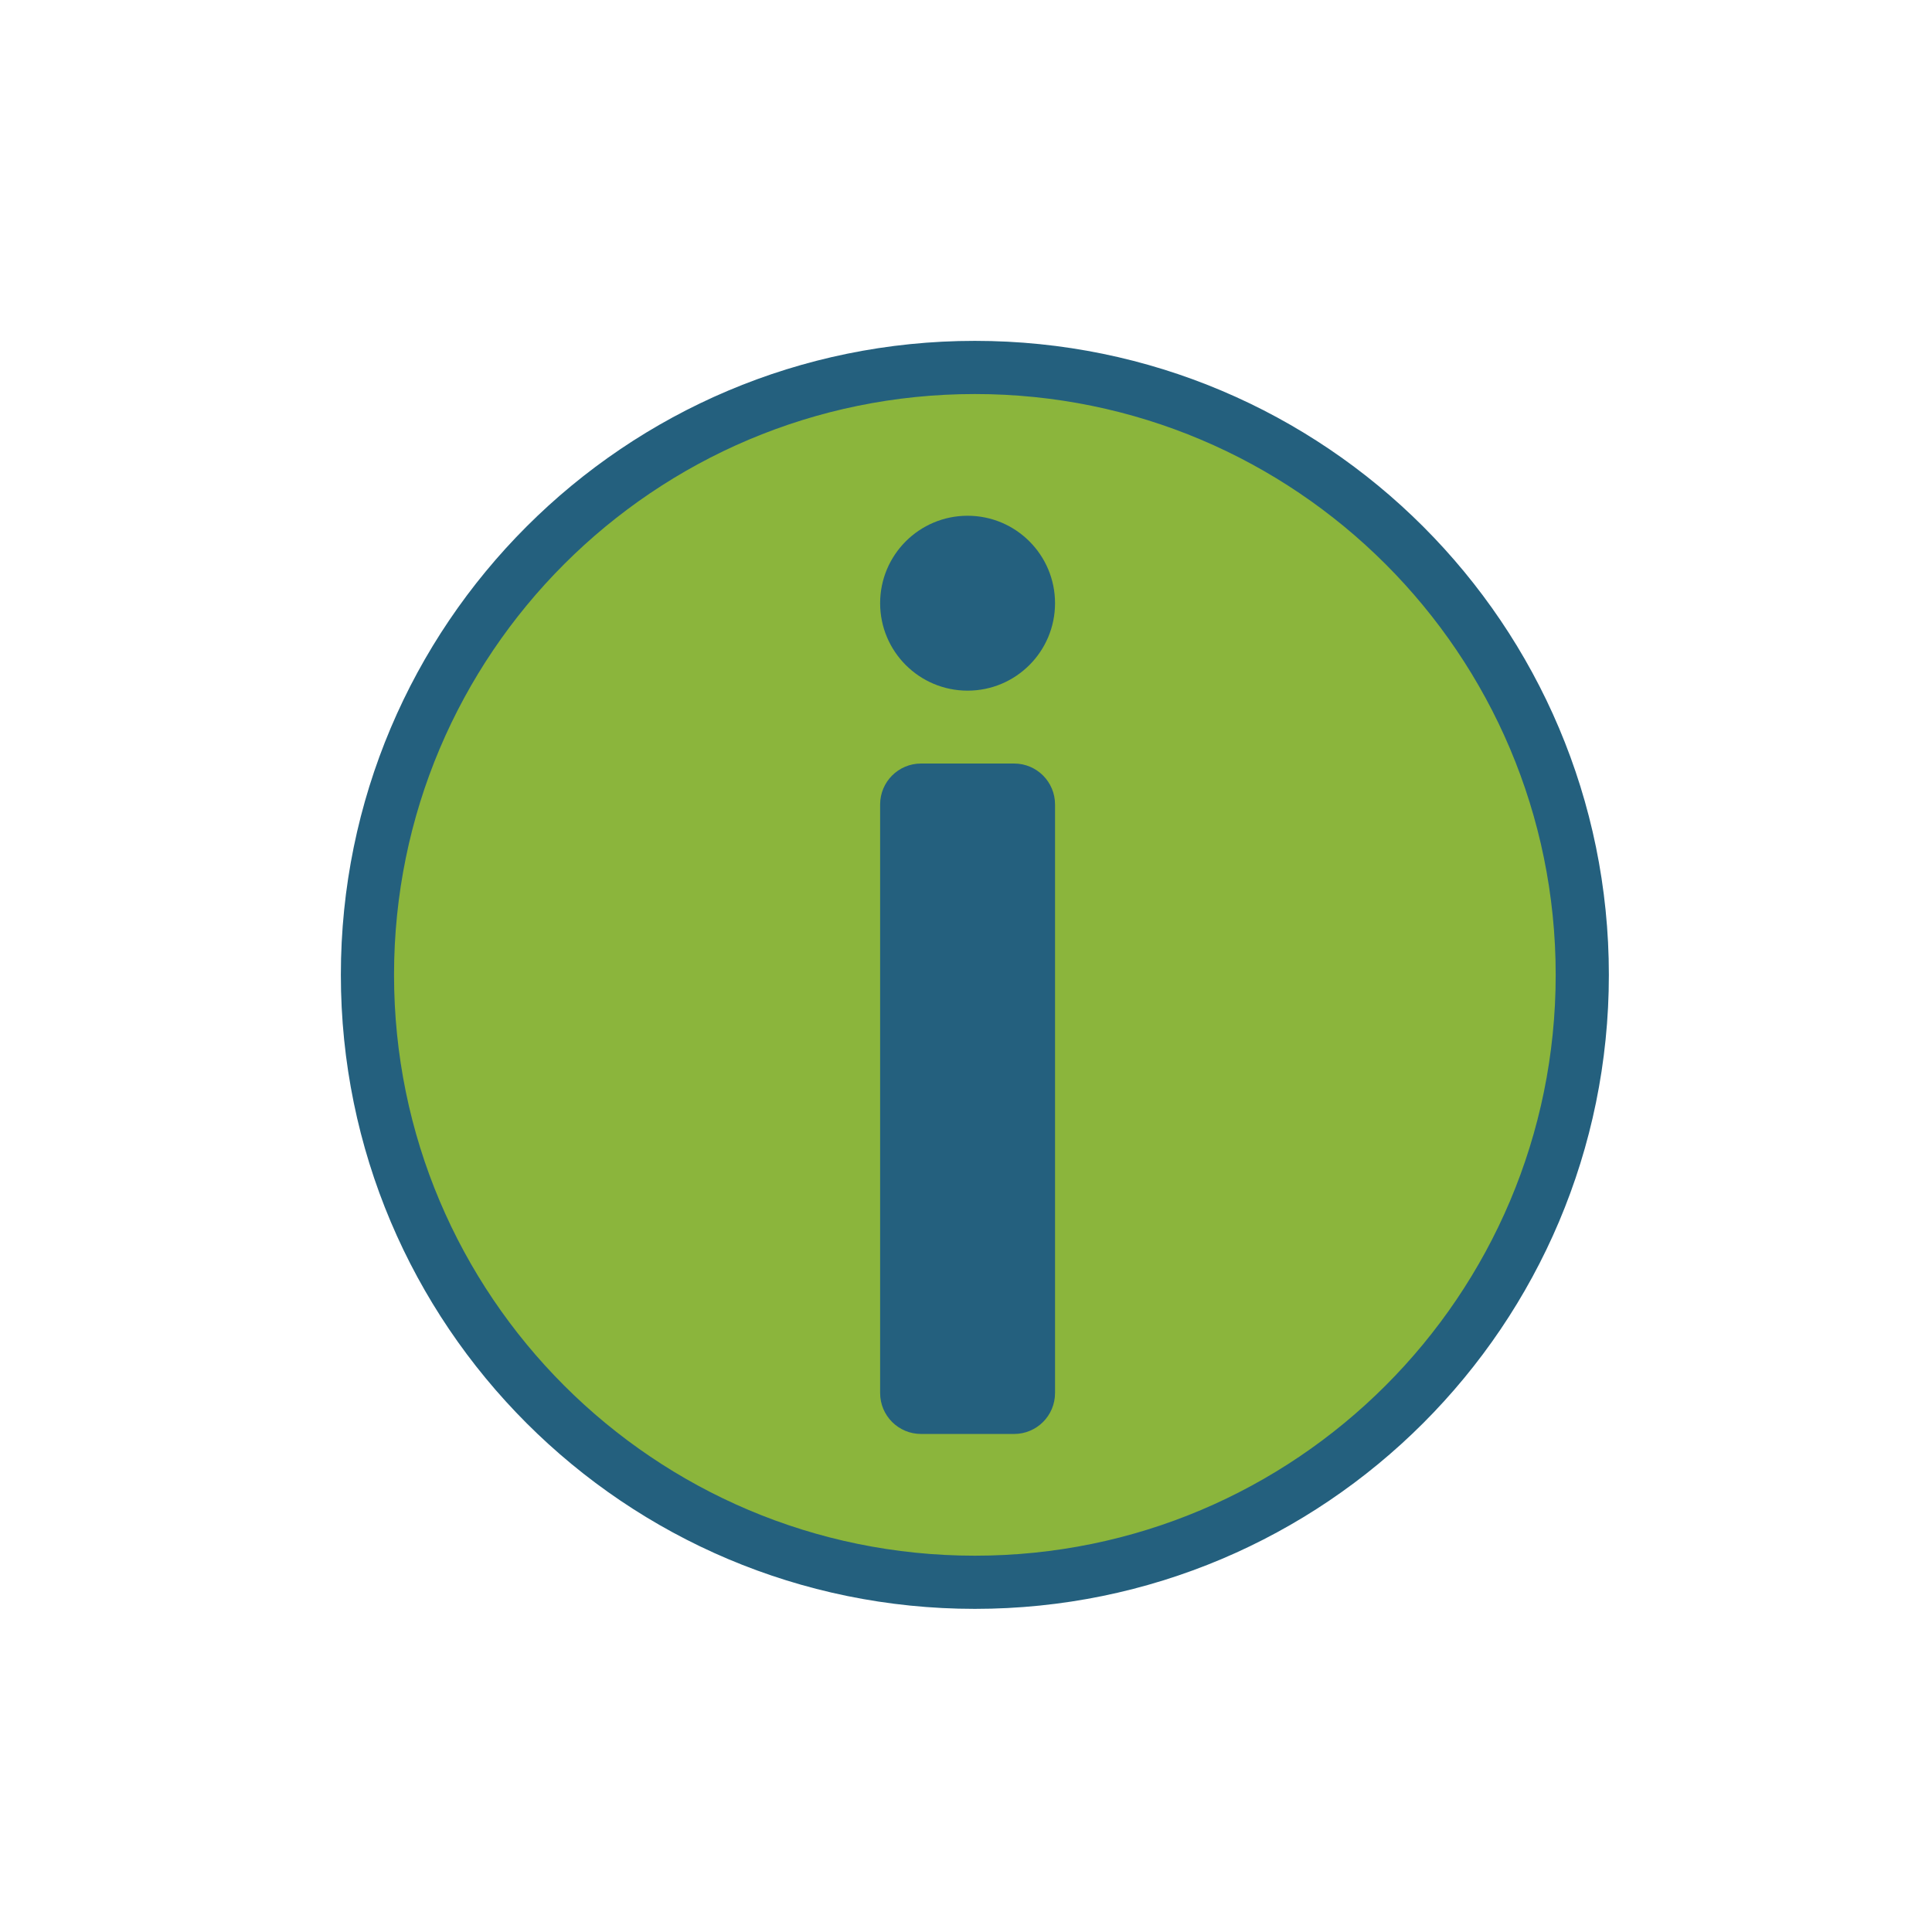
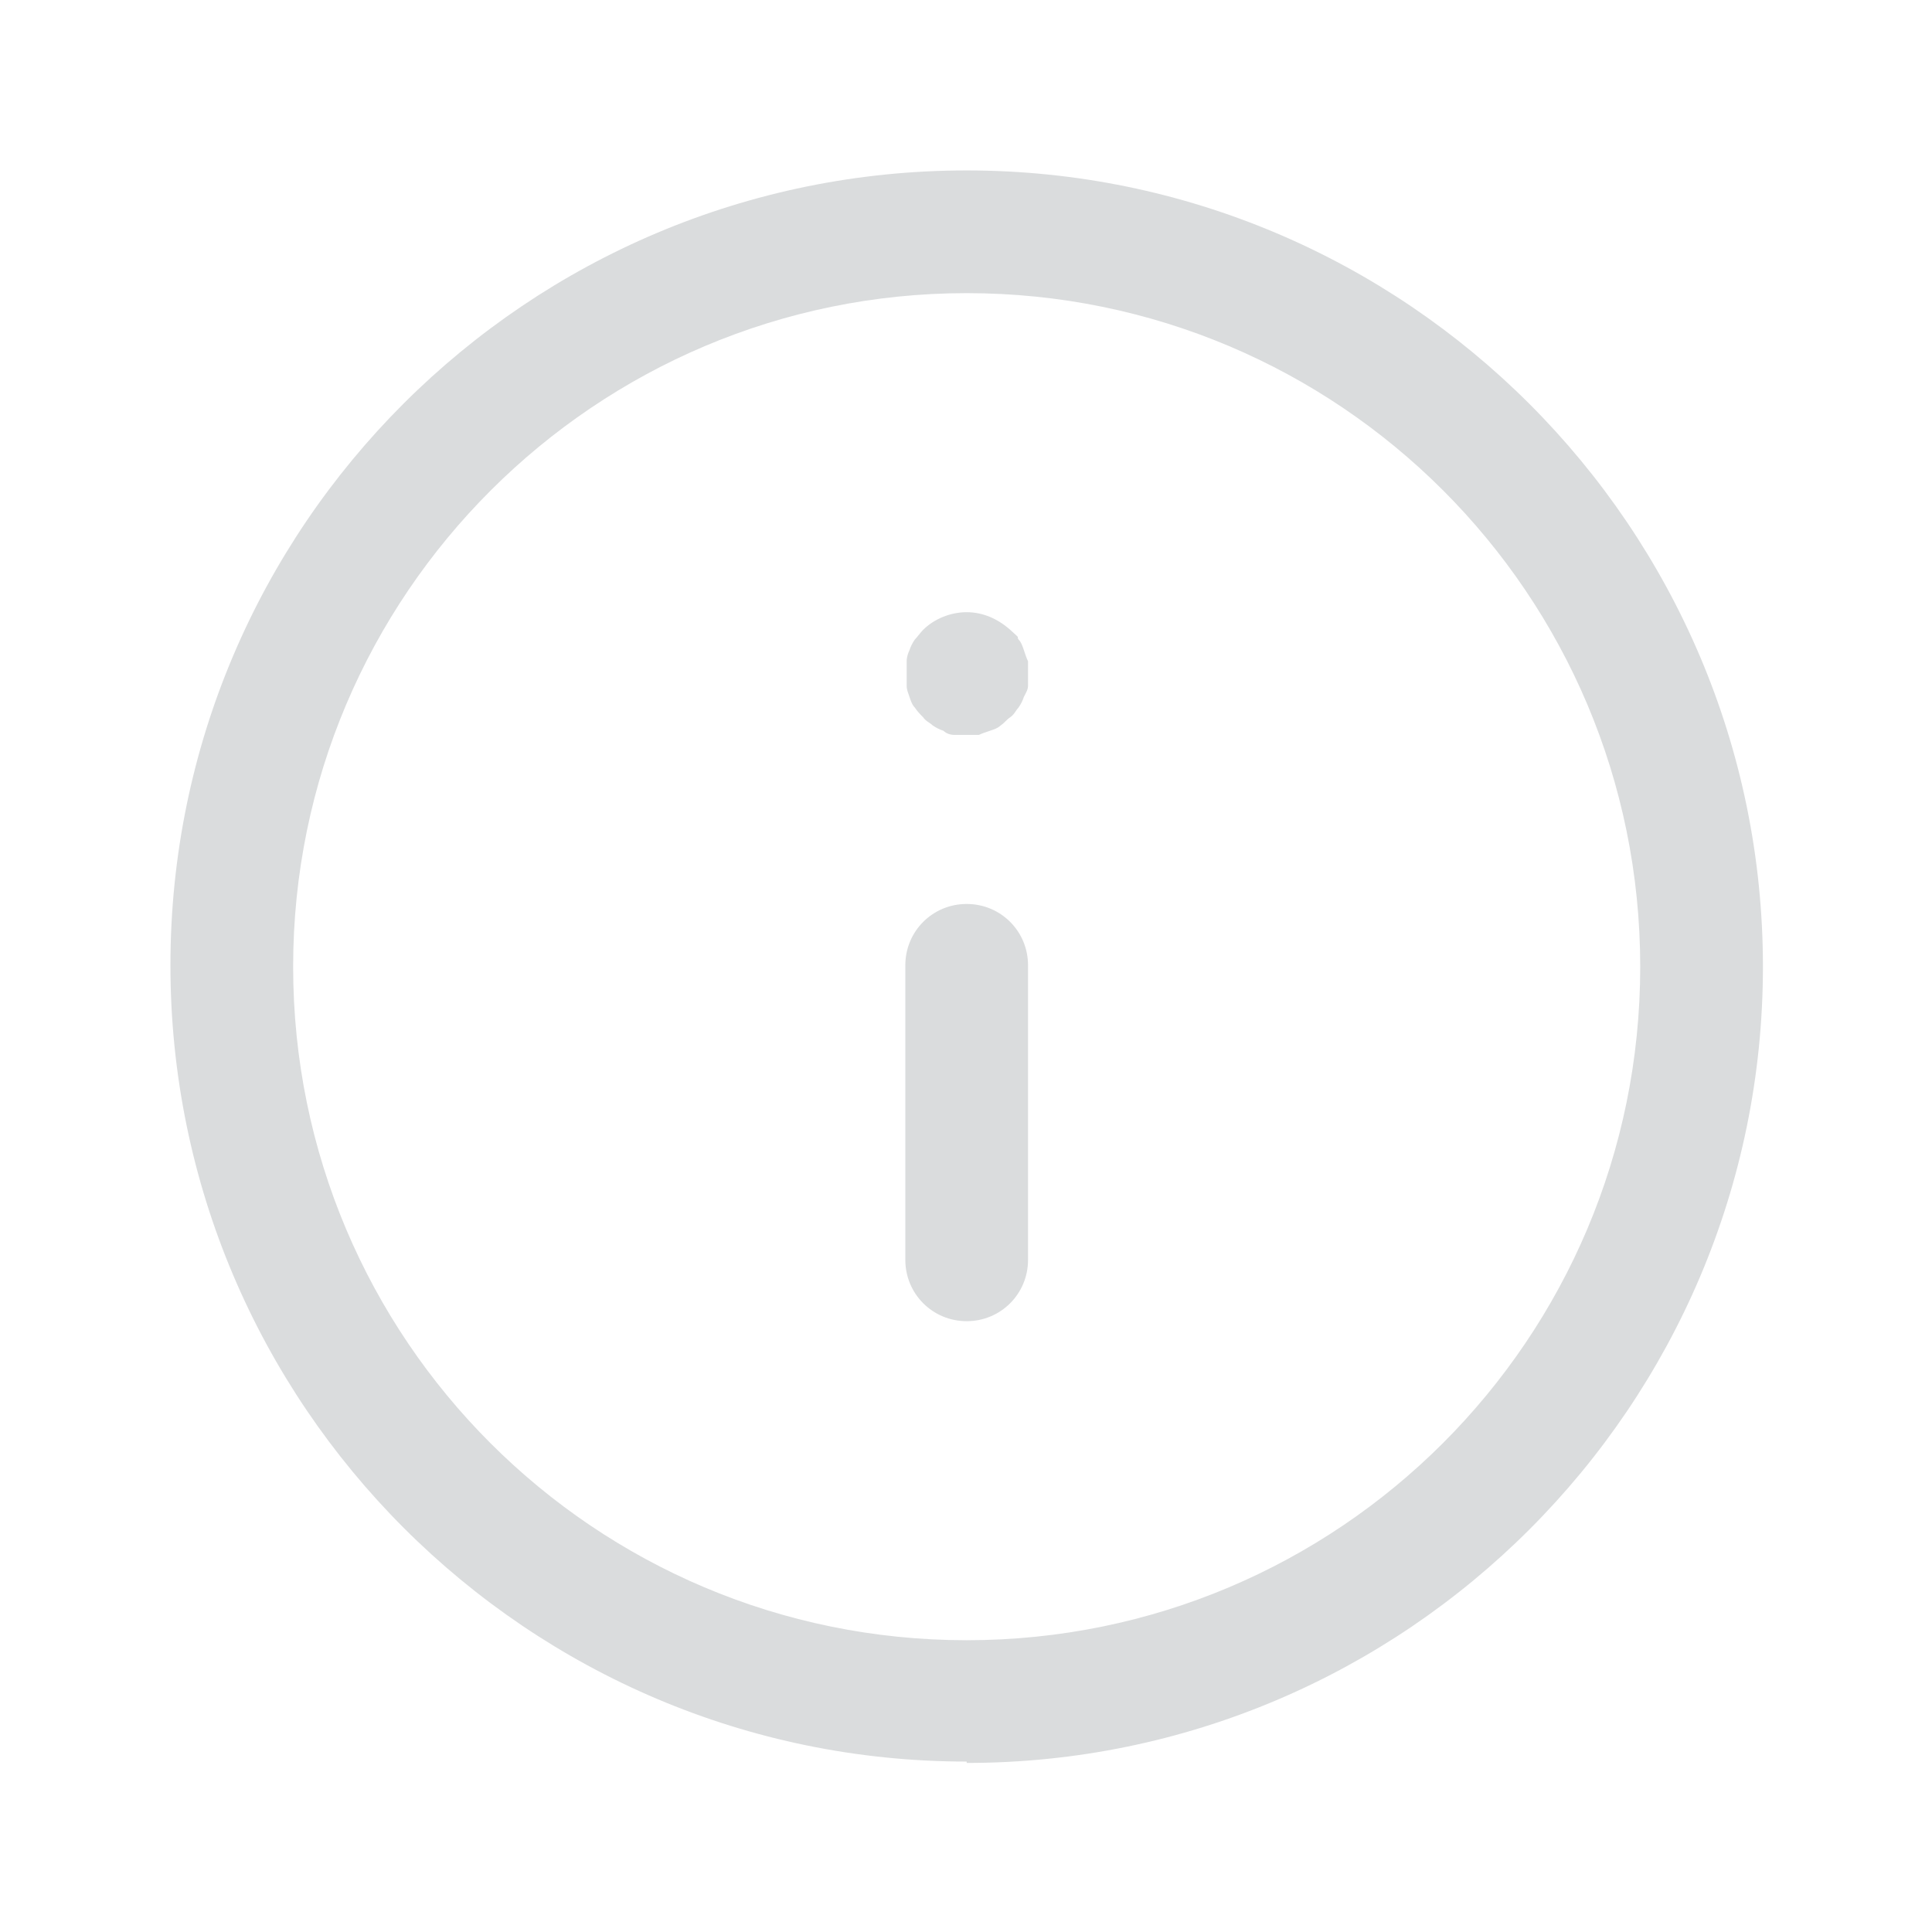
- <svg xmlns="http://www.w3.org/2000/svg" version="1.1" id="Calque_1" x="0px" y="0px" viewBox="0 0 141.7 141.7" style="enable-background:new 0 0 141.7 141.7;" xml:space="preserve">
-   <circle cx="71.5" cy="71.5" r="44.55" fill="#8BB53C" stroke="#24607E" stroke-width="3.9" />
-   <rect x="64.552" y="56" width="12.828" height="49.172" rx="3" fill="#24607E" />
-   <circle cx="70.966" cy="44.241" r="6.414" fill="#24607E" />
+ <svg xmlns="http://www.w3.org/2000/svg" id="Calque_1" baseProfile="tiny" version="1.2" viewBox="0 0 141.7 141.7">
+   <path d="M70.9,129.2c-32.2,0-58.4-26.2-58.4-58.4S38.7,12.5,70.9,12.5s58.4,26.2,58.4,58.4-26.2,58.4-58.4,58.4ZM70.9,21.5c-27.2,0-49.4,22.1-49.4,49.4s22.1,49.4,49.4,49.4,49.4-22.1,49.4-49.4-22.1-49.4-49.4-49.4Z" fill="#dadcdd" />
+   <path d="M70.9,96.9c-2.5,0-4.5-2-4.5-4.5v-21.6c0-2.5,2-4.5,4.5-4.5s4.5,2,4.5,4.5v21.6c0,2.5-2,4.5-4.5,4.5Z" fill="#dadcdd" />
+   <path d="M70.9,53.9c-.3,0-.6,0-.9,0-.3,0-.6-.1-.8-.3-.3-.1-.5-.2-.8-.4-.2-.2-.5-.3-.7-.6-.2-.2-.4-.4-.6-.7-.2-.2-.3-.5-.4-.8-.1-.3-.2-.5-.2-.8,0-.3,0-.6,0-.9s0-.6,0-.9c0-.3.1-.6.2-.8.1-.3.2-.5.4-.8.2-.2.4-.5.6-.7.8-.8,2-1.3,3.2-1.3s2.3.5,3.2,1.3.4.4.6.7c.2.2.3.5.4.8.1.3.2.6.3.8,0,.3,0,.6,0,.9s0,.6,0,.9c0,.3-.2.6-.3.8-.1.3-.2.5-.4.8-.2.2-.3.5-.6.7s-.4.4-.7.6c-.2.2-.5.3-.8.4-.3.1-.6.2-.8.3-.3,0-.6,0-.9,0Z" fill="#dadcdd" />
</svg>
